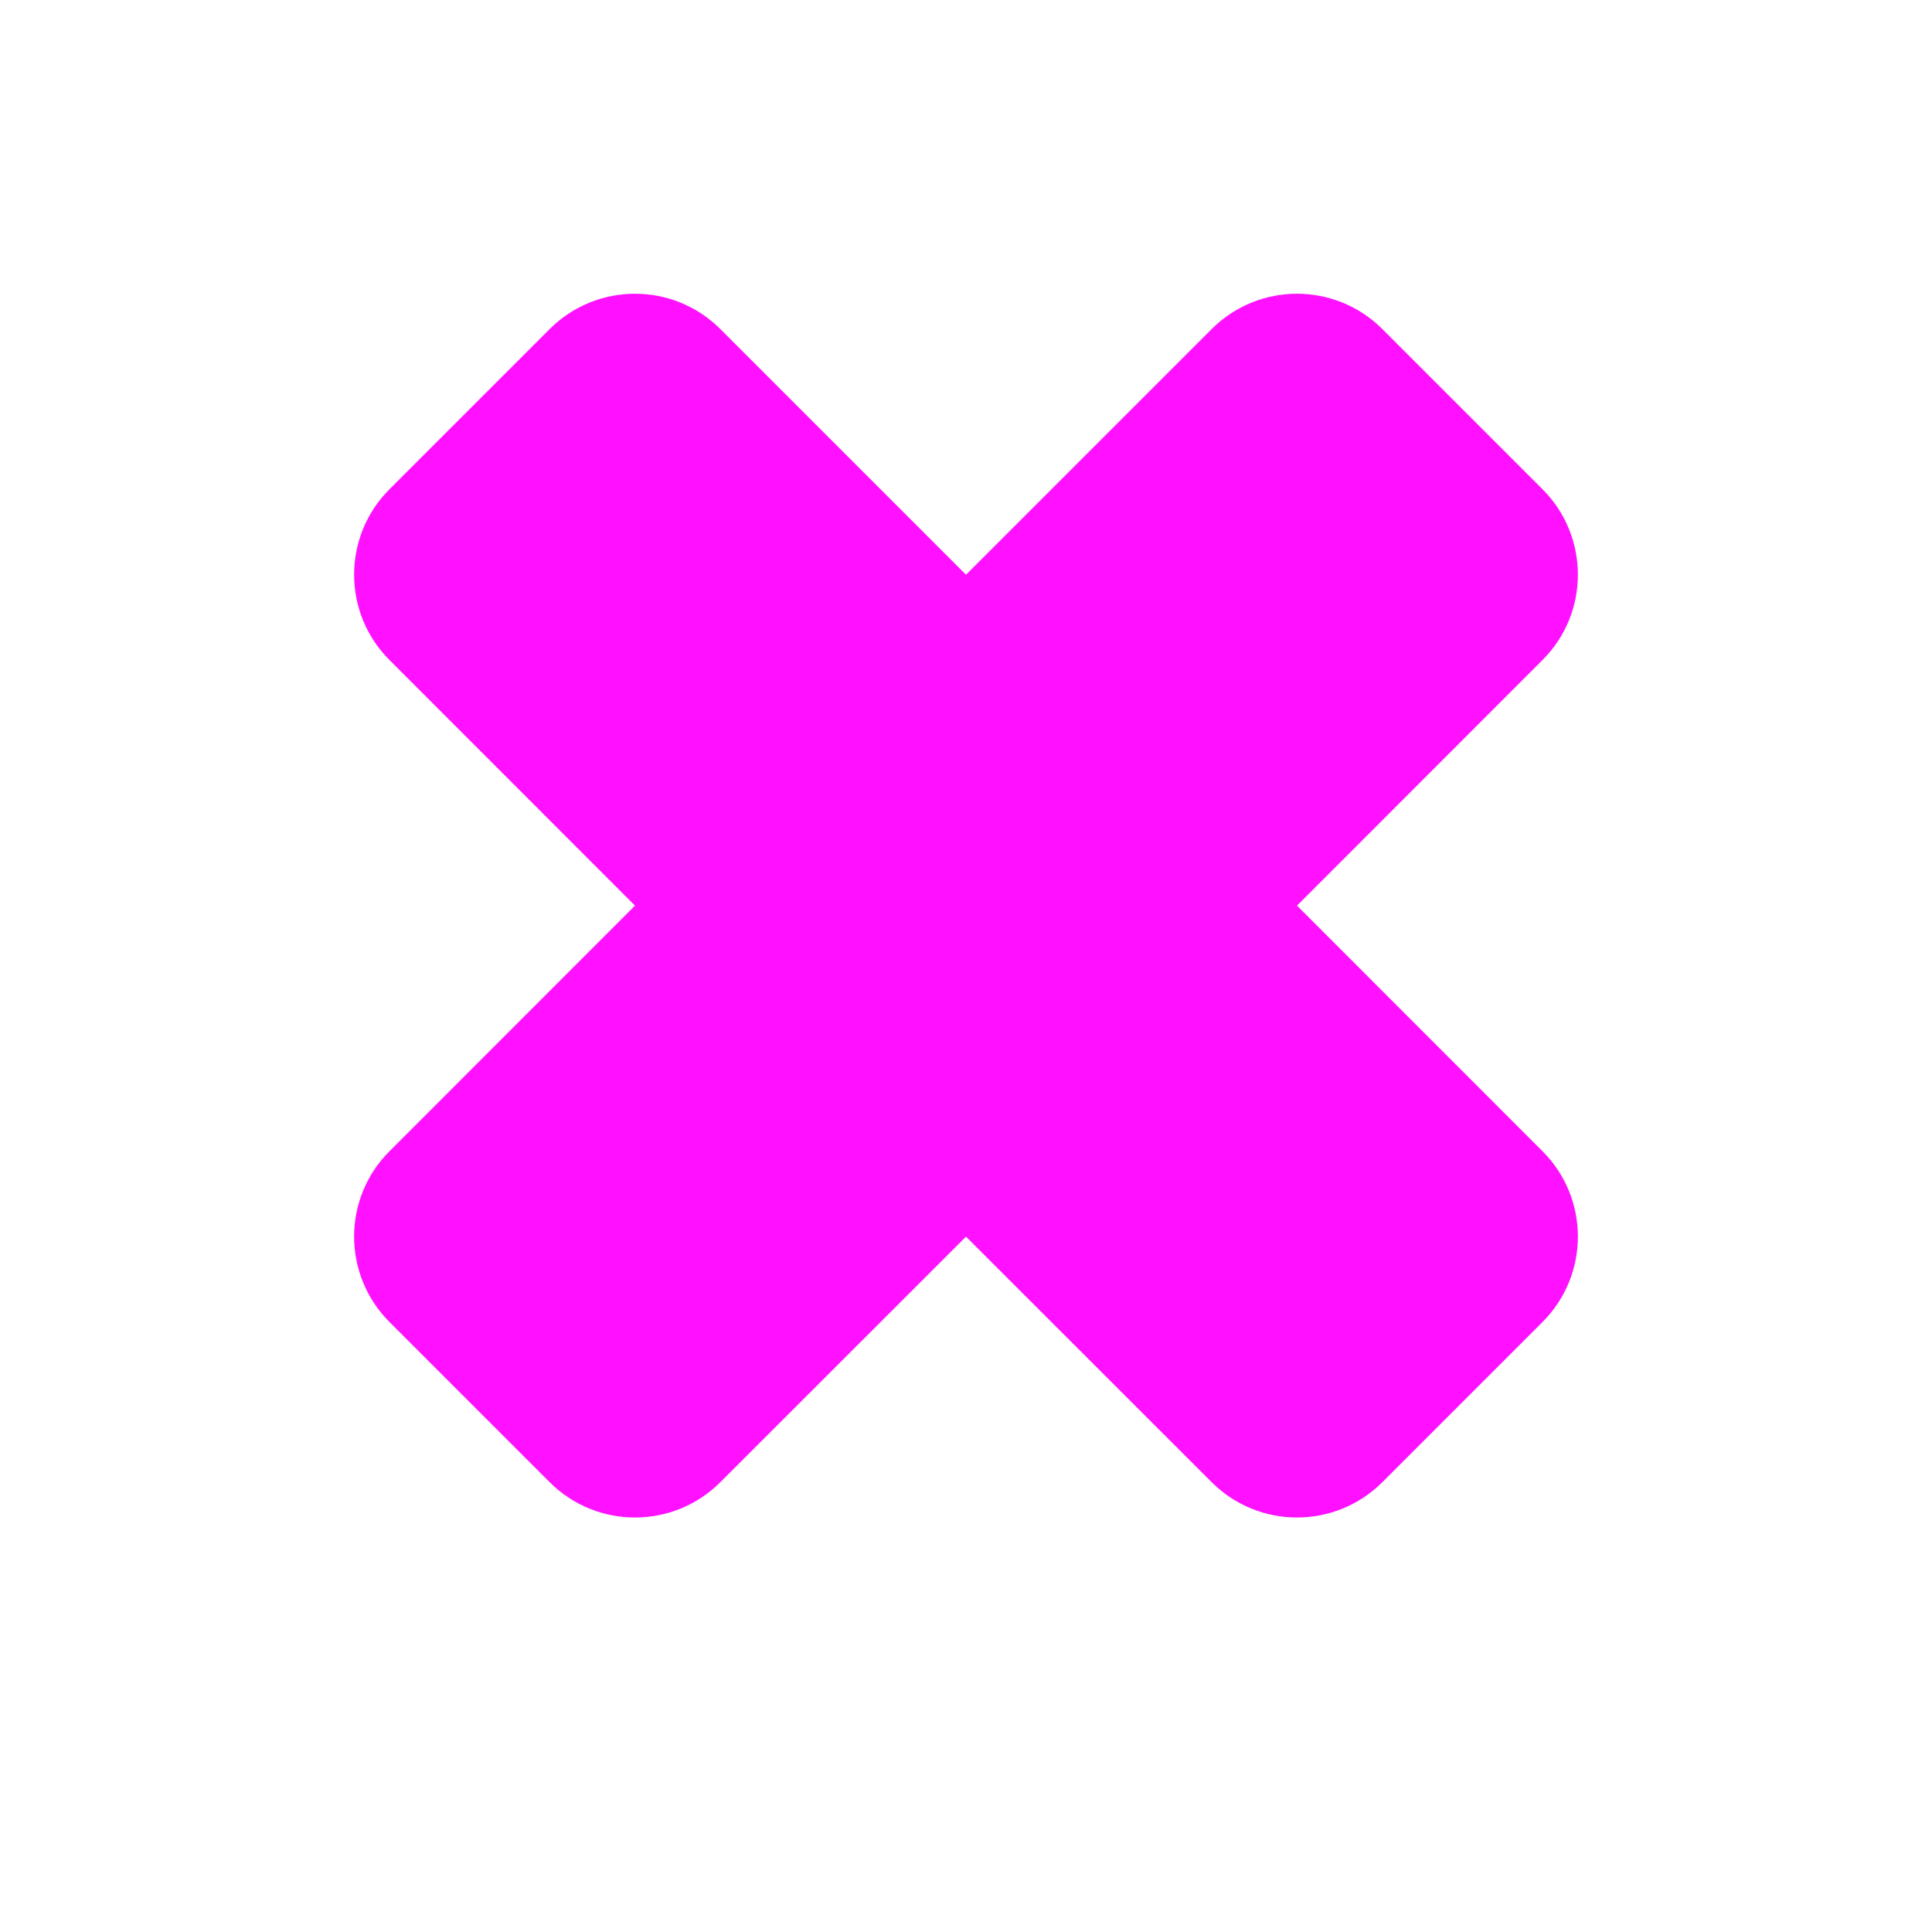
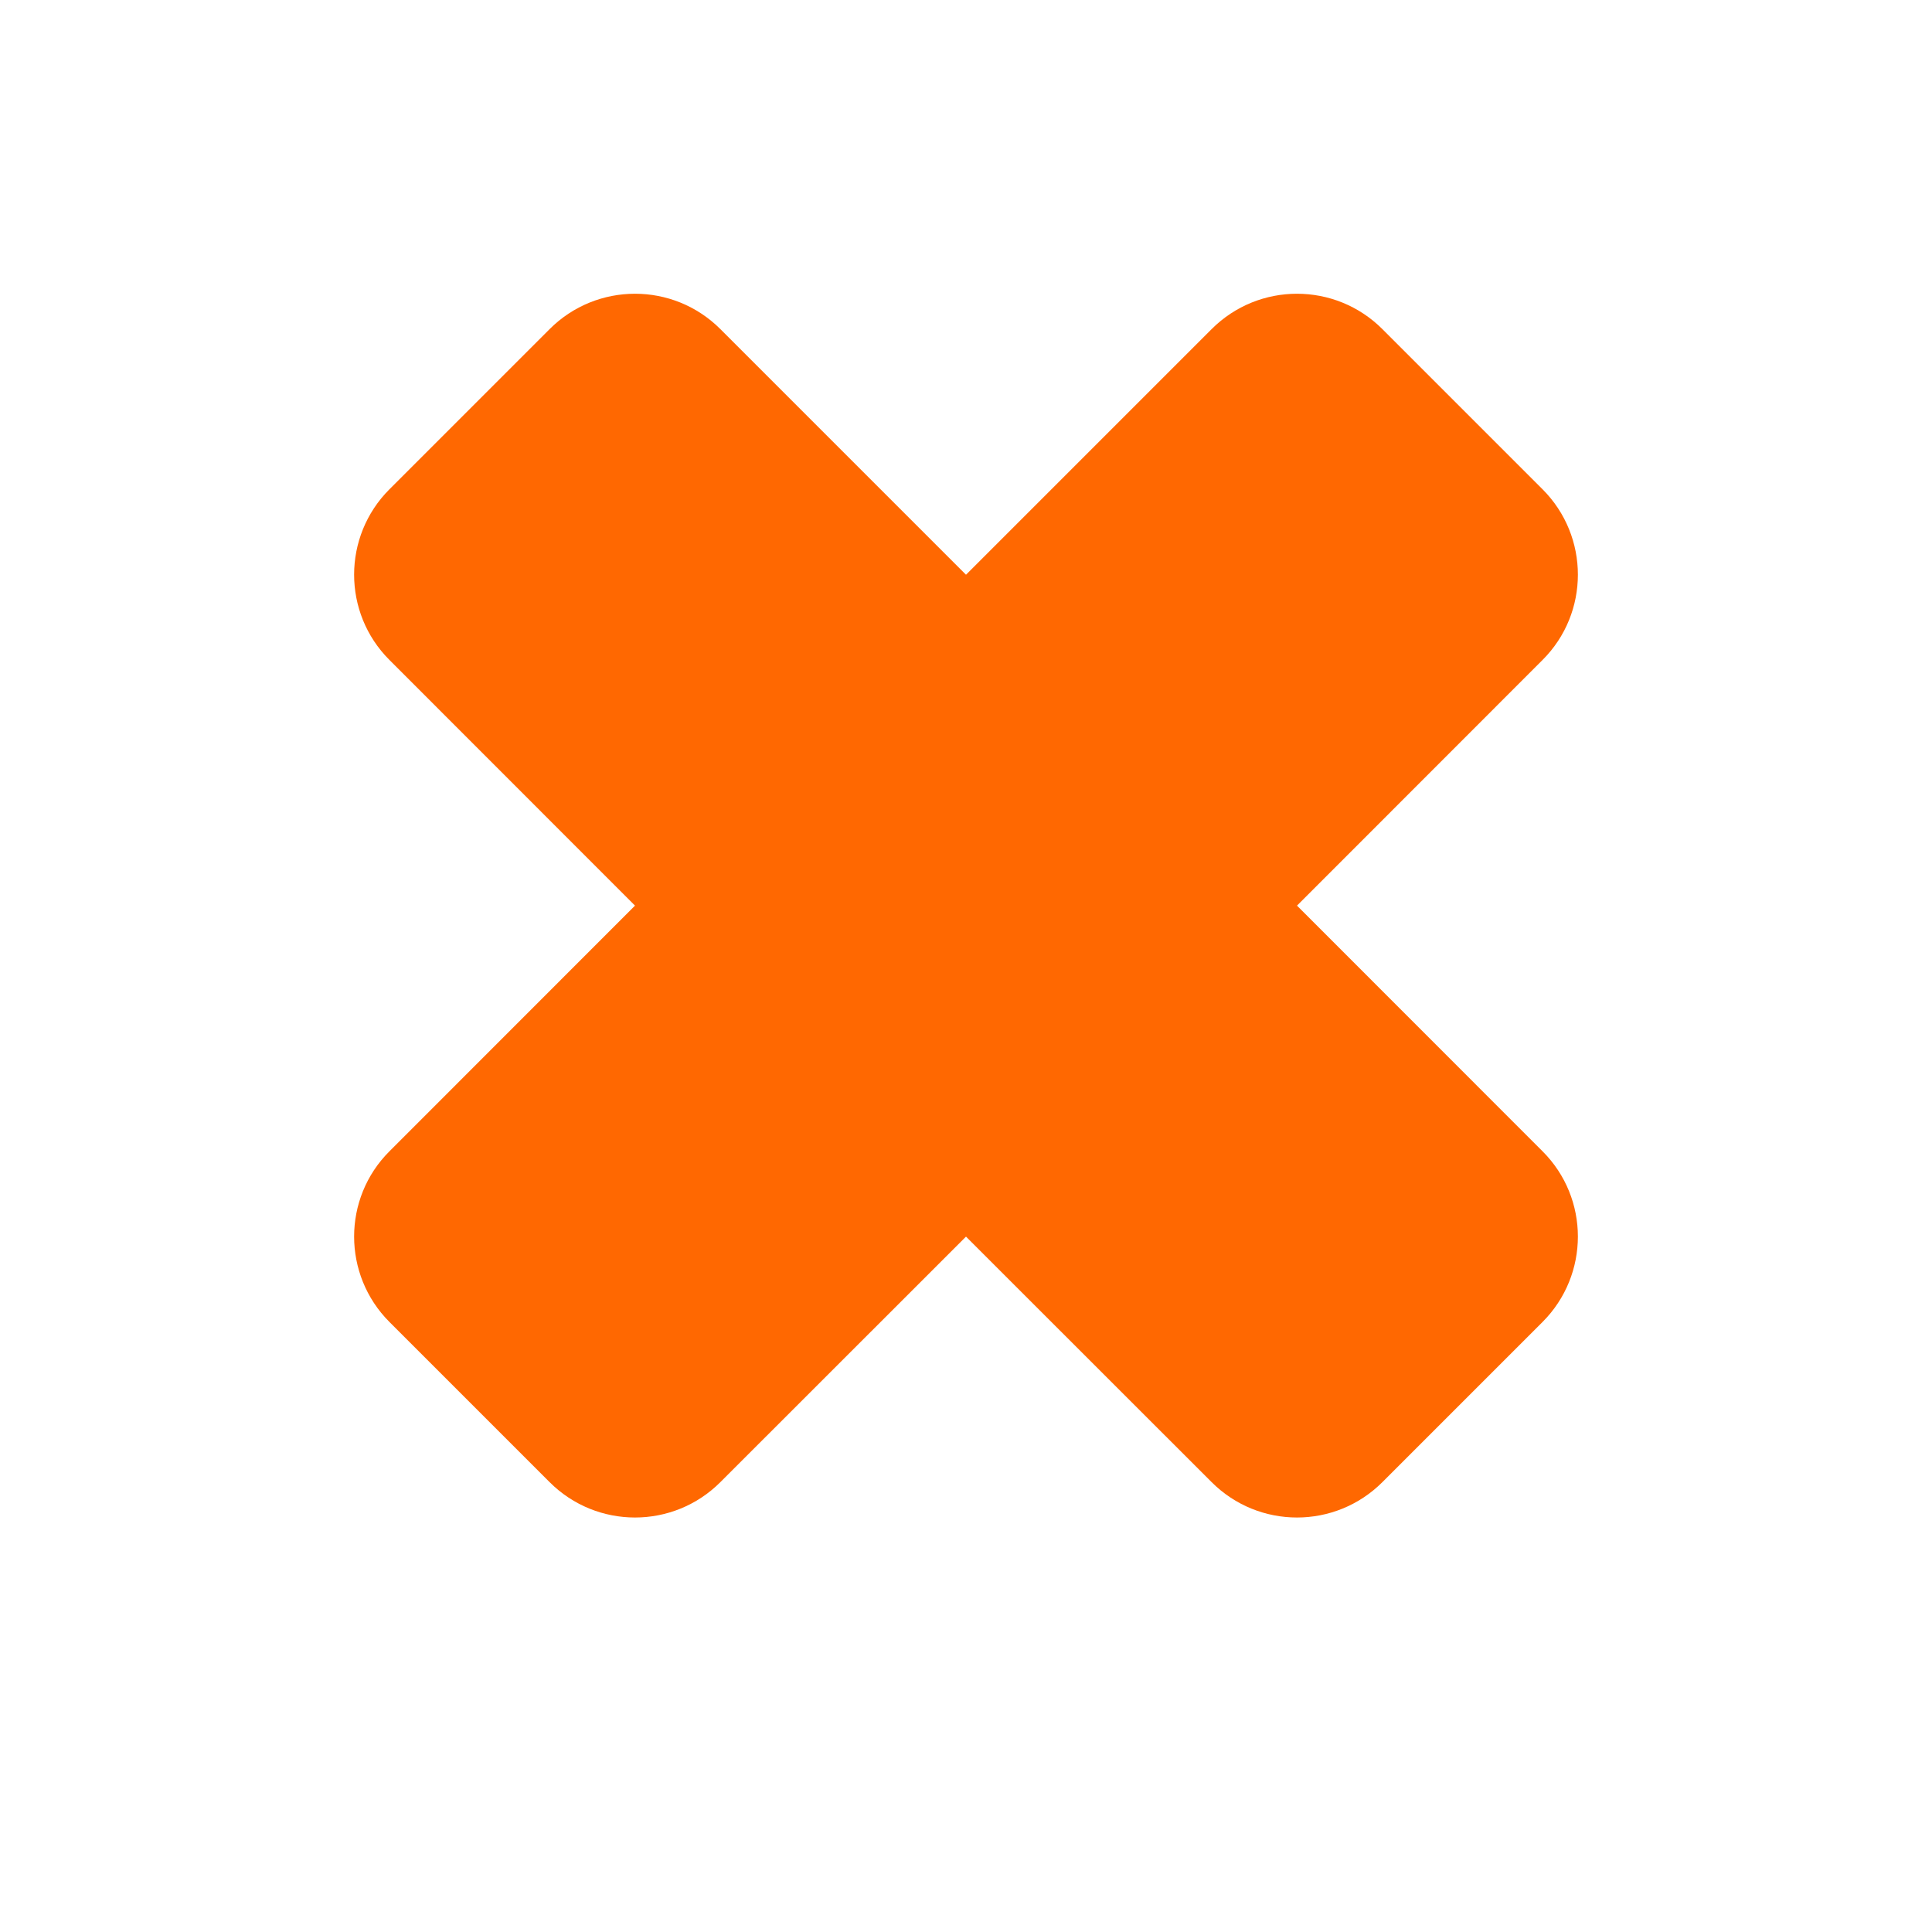
<svg xmlns="http://www.w3.org/2000/svg" xmlns:xlink="http://www.w3.org/1999/xlink" viewBox="0 0 64 64" width="64px" height="64px">
  <defs>
    <filter id="alpha" filterUnits="objectBoundingBox" x="0%" y="0%" width="100%" height="100%">
      <feColorMatrix type="matrix" in="SourceGraphic" values="0 0 0 0 1 0 0 0 0 1 0 0 0 0 1 0 0 0 1 0" />
    </filter>
    <mask id="mask0">
      <g filter="url(#alpha)">
        <rect x="0" y="0" width="64" height="64" style="fill:rgb(0%,0%,0%);fill-opacity:0.3;stroke:none;" />
      </g>
    </mask>
  </defs>
  <g id="surface197118949">
    <use xlink:href="#image197118953" mask="url(#mask0)" />
-     <path style="stroke:none;fill-rule:nonzero;fill:rgb(255, 16, 255);" d="M 42.965 30 L 51.098 21.863 C 52.66 20.305 52.66 17.77 51.098 16.207 L 45.793 10.902 C 44.23 9.34 41.699 9.34 40.137 10.902 L 32 19.039 L 23.863 10.902 C 22.301 9.34 19.77 9.34 18.207 10.902 L 12.902 16.207 C 11.34 17.77 11.34 20.305 12.902 21.863 L 21.035 30 L 12.902 38.137 C 11.34 39.695 11.34 42.23 12.902 43.793 L 18.207 49.098 C 19.77 50.66 22.301 50.66 23.863 49.098 L 32 40.965 L 40.137 49.098 C 41.699 50.66 44.23 50.66 45.793 49.098 L 51.098 43.793 C 52.66 42.23 52.66 39.695 51.098 38.137 Z M 42.965 30 " />
+     <path style="stroke:none;fill-rule:nonzero;fill:#ff6801;" d="M 42.965 30 L 51.098 21.863 C 52.66 20.305 52.66 17.77 51.098 16.207 L 45.793 10.902 C 44.23 9.34 41.699 9.34 40.137 10.902 L 32 19.039 L 23.863 10.902 C 22.301 9.34 19.77 9.34 18.207 10.902 L 12.902 16.207 C 11.34 17.77 11.34 20.305 12.902 21.863 L 21.035 30 L 12.902 38.137 C 11.34 39.695 11.34 42.23 12.902 43.793 L 18.207 49.098 C 19.77 50.66 22.301 50.66 23.863 49.098 L 32 40.965 L 40.137 49.098 C 41.699 50.66 44.23 50.66 45.793 49.098 L 51.098 43.793 C 52.66 42.23 52.66 39.695 51.098 38.137 Z M 42.965 30 " />
  </g>
</svg>
